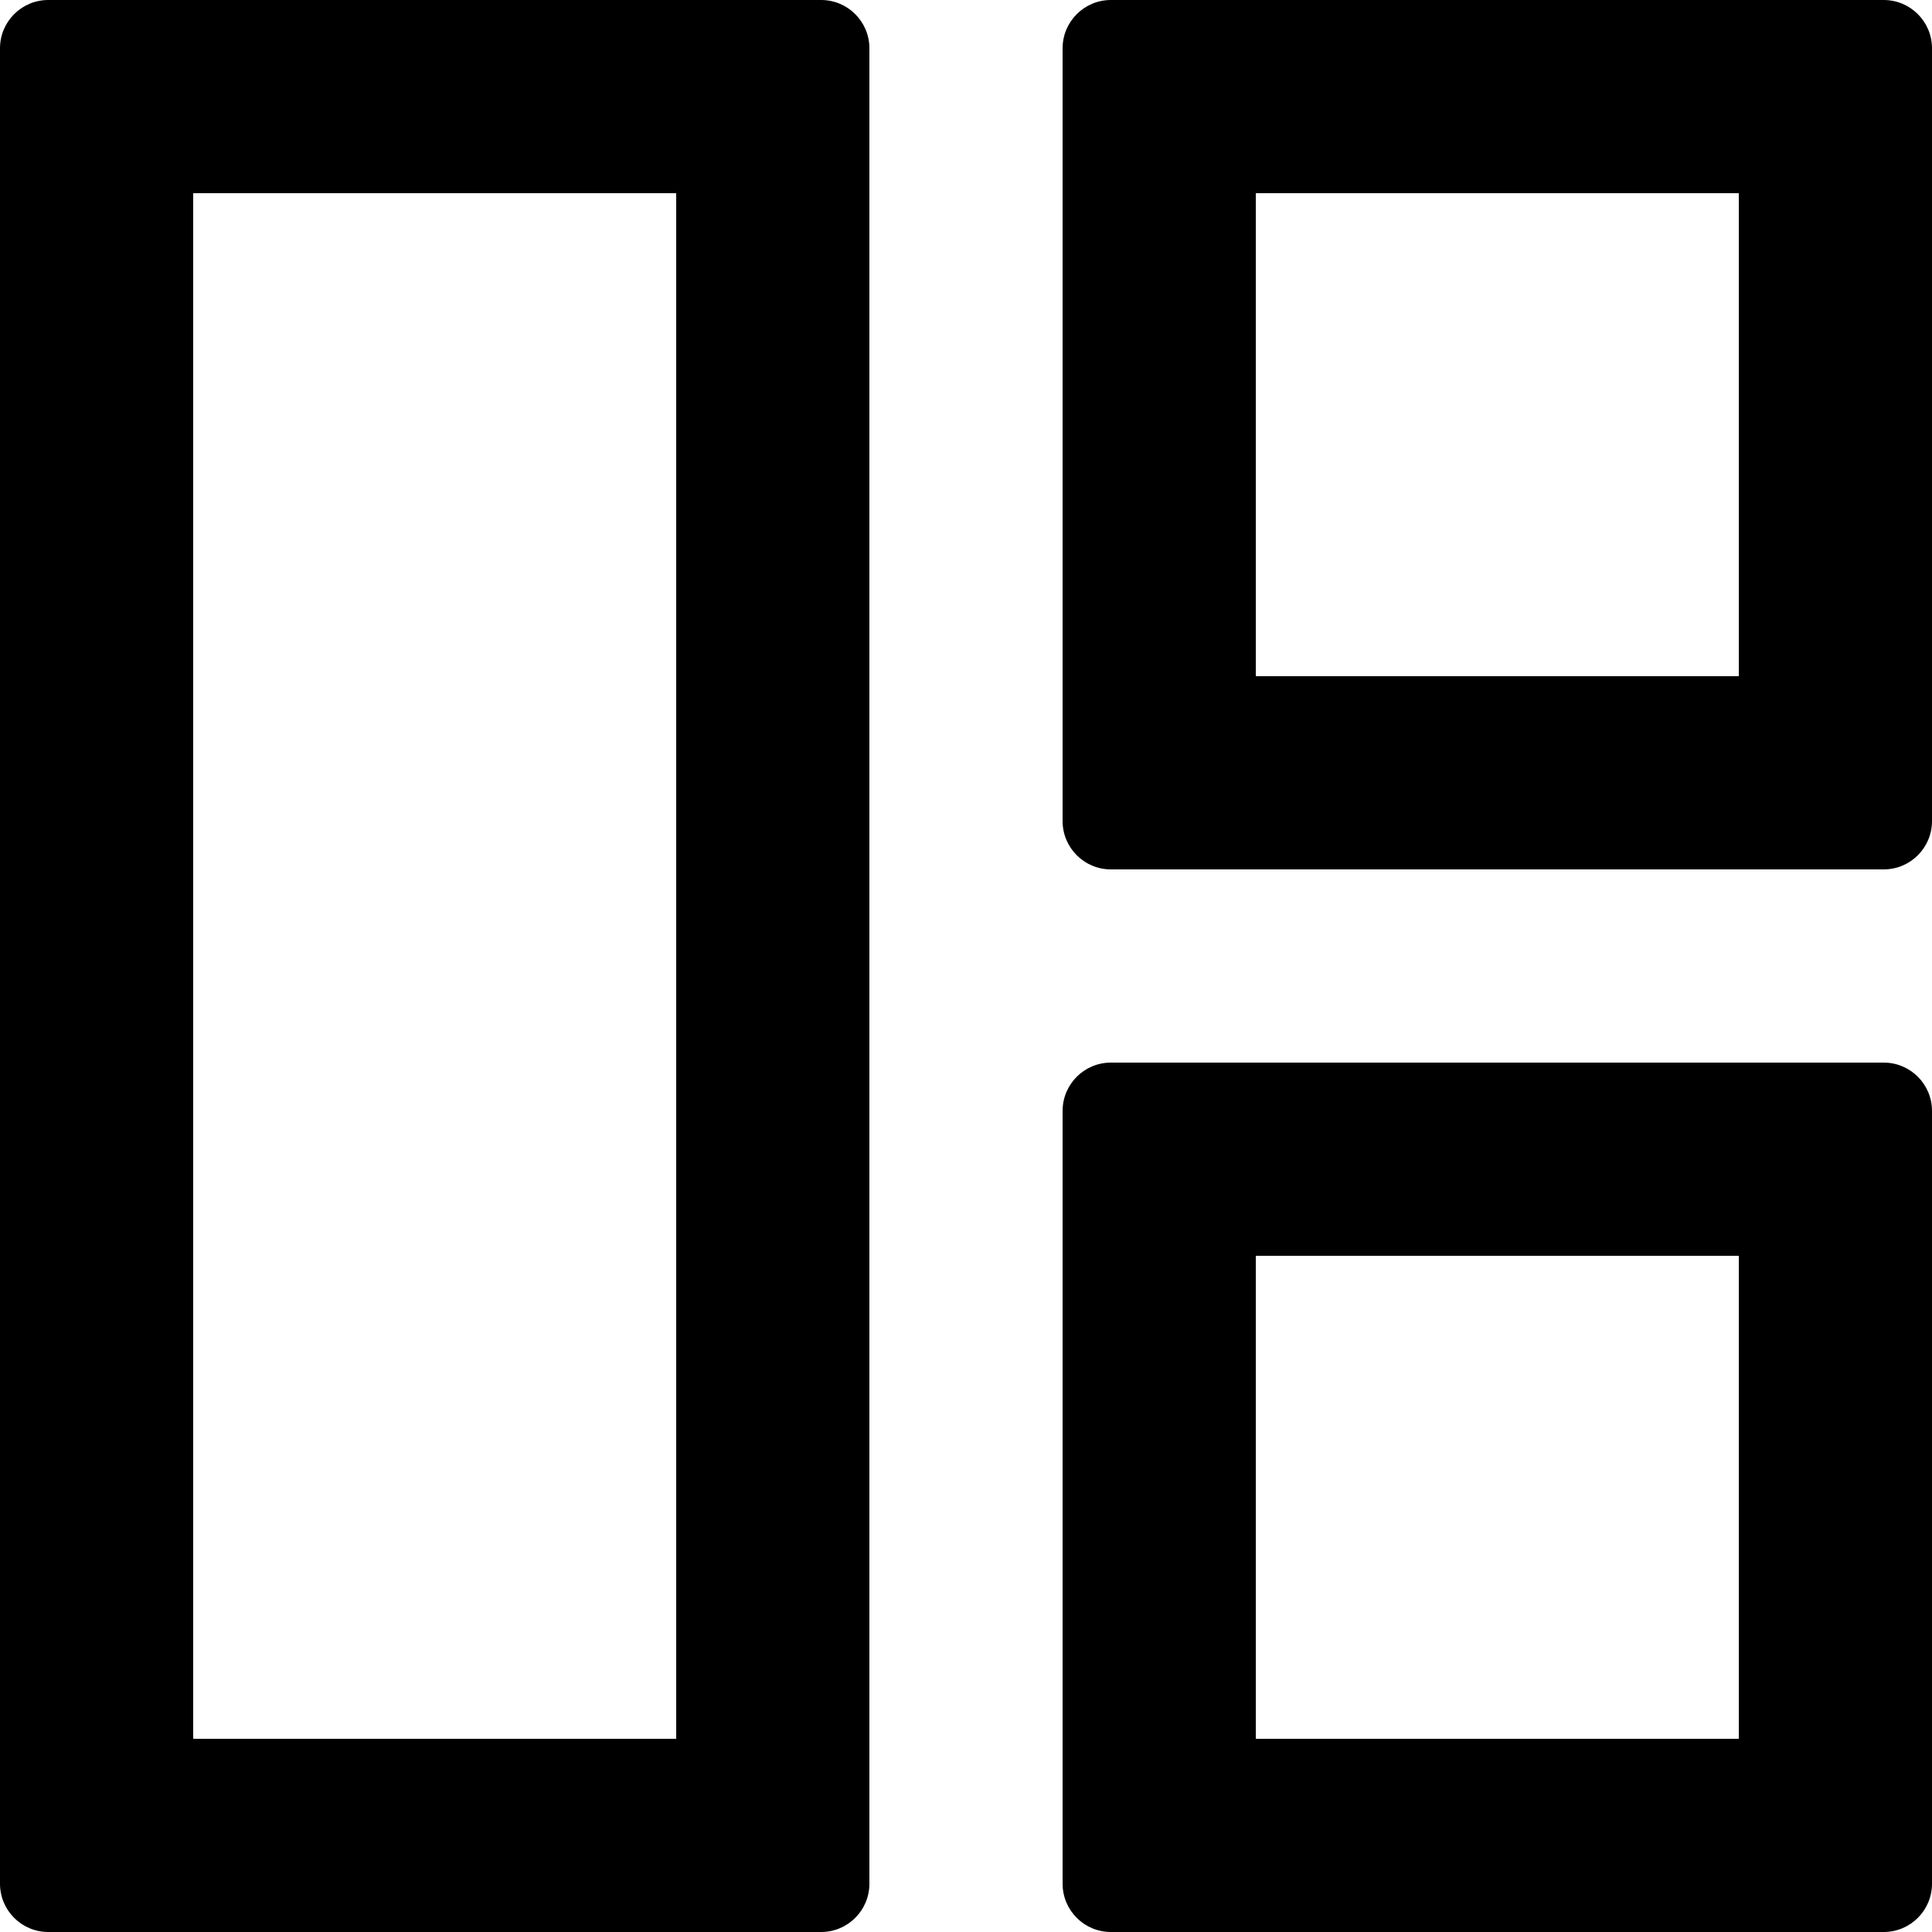
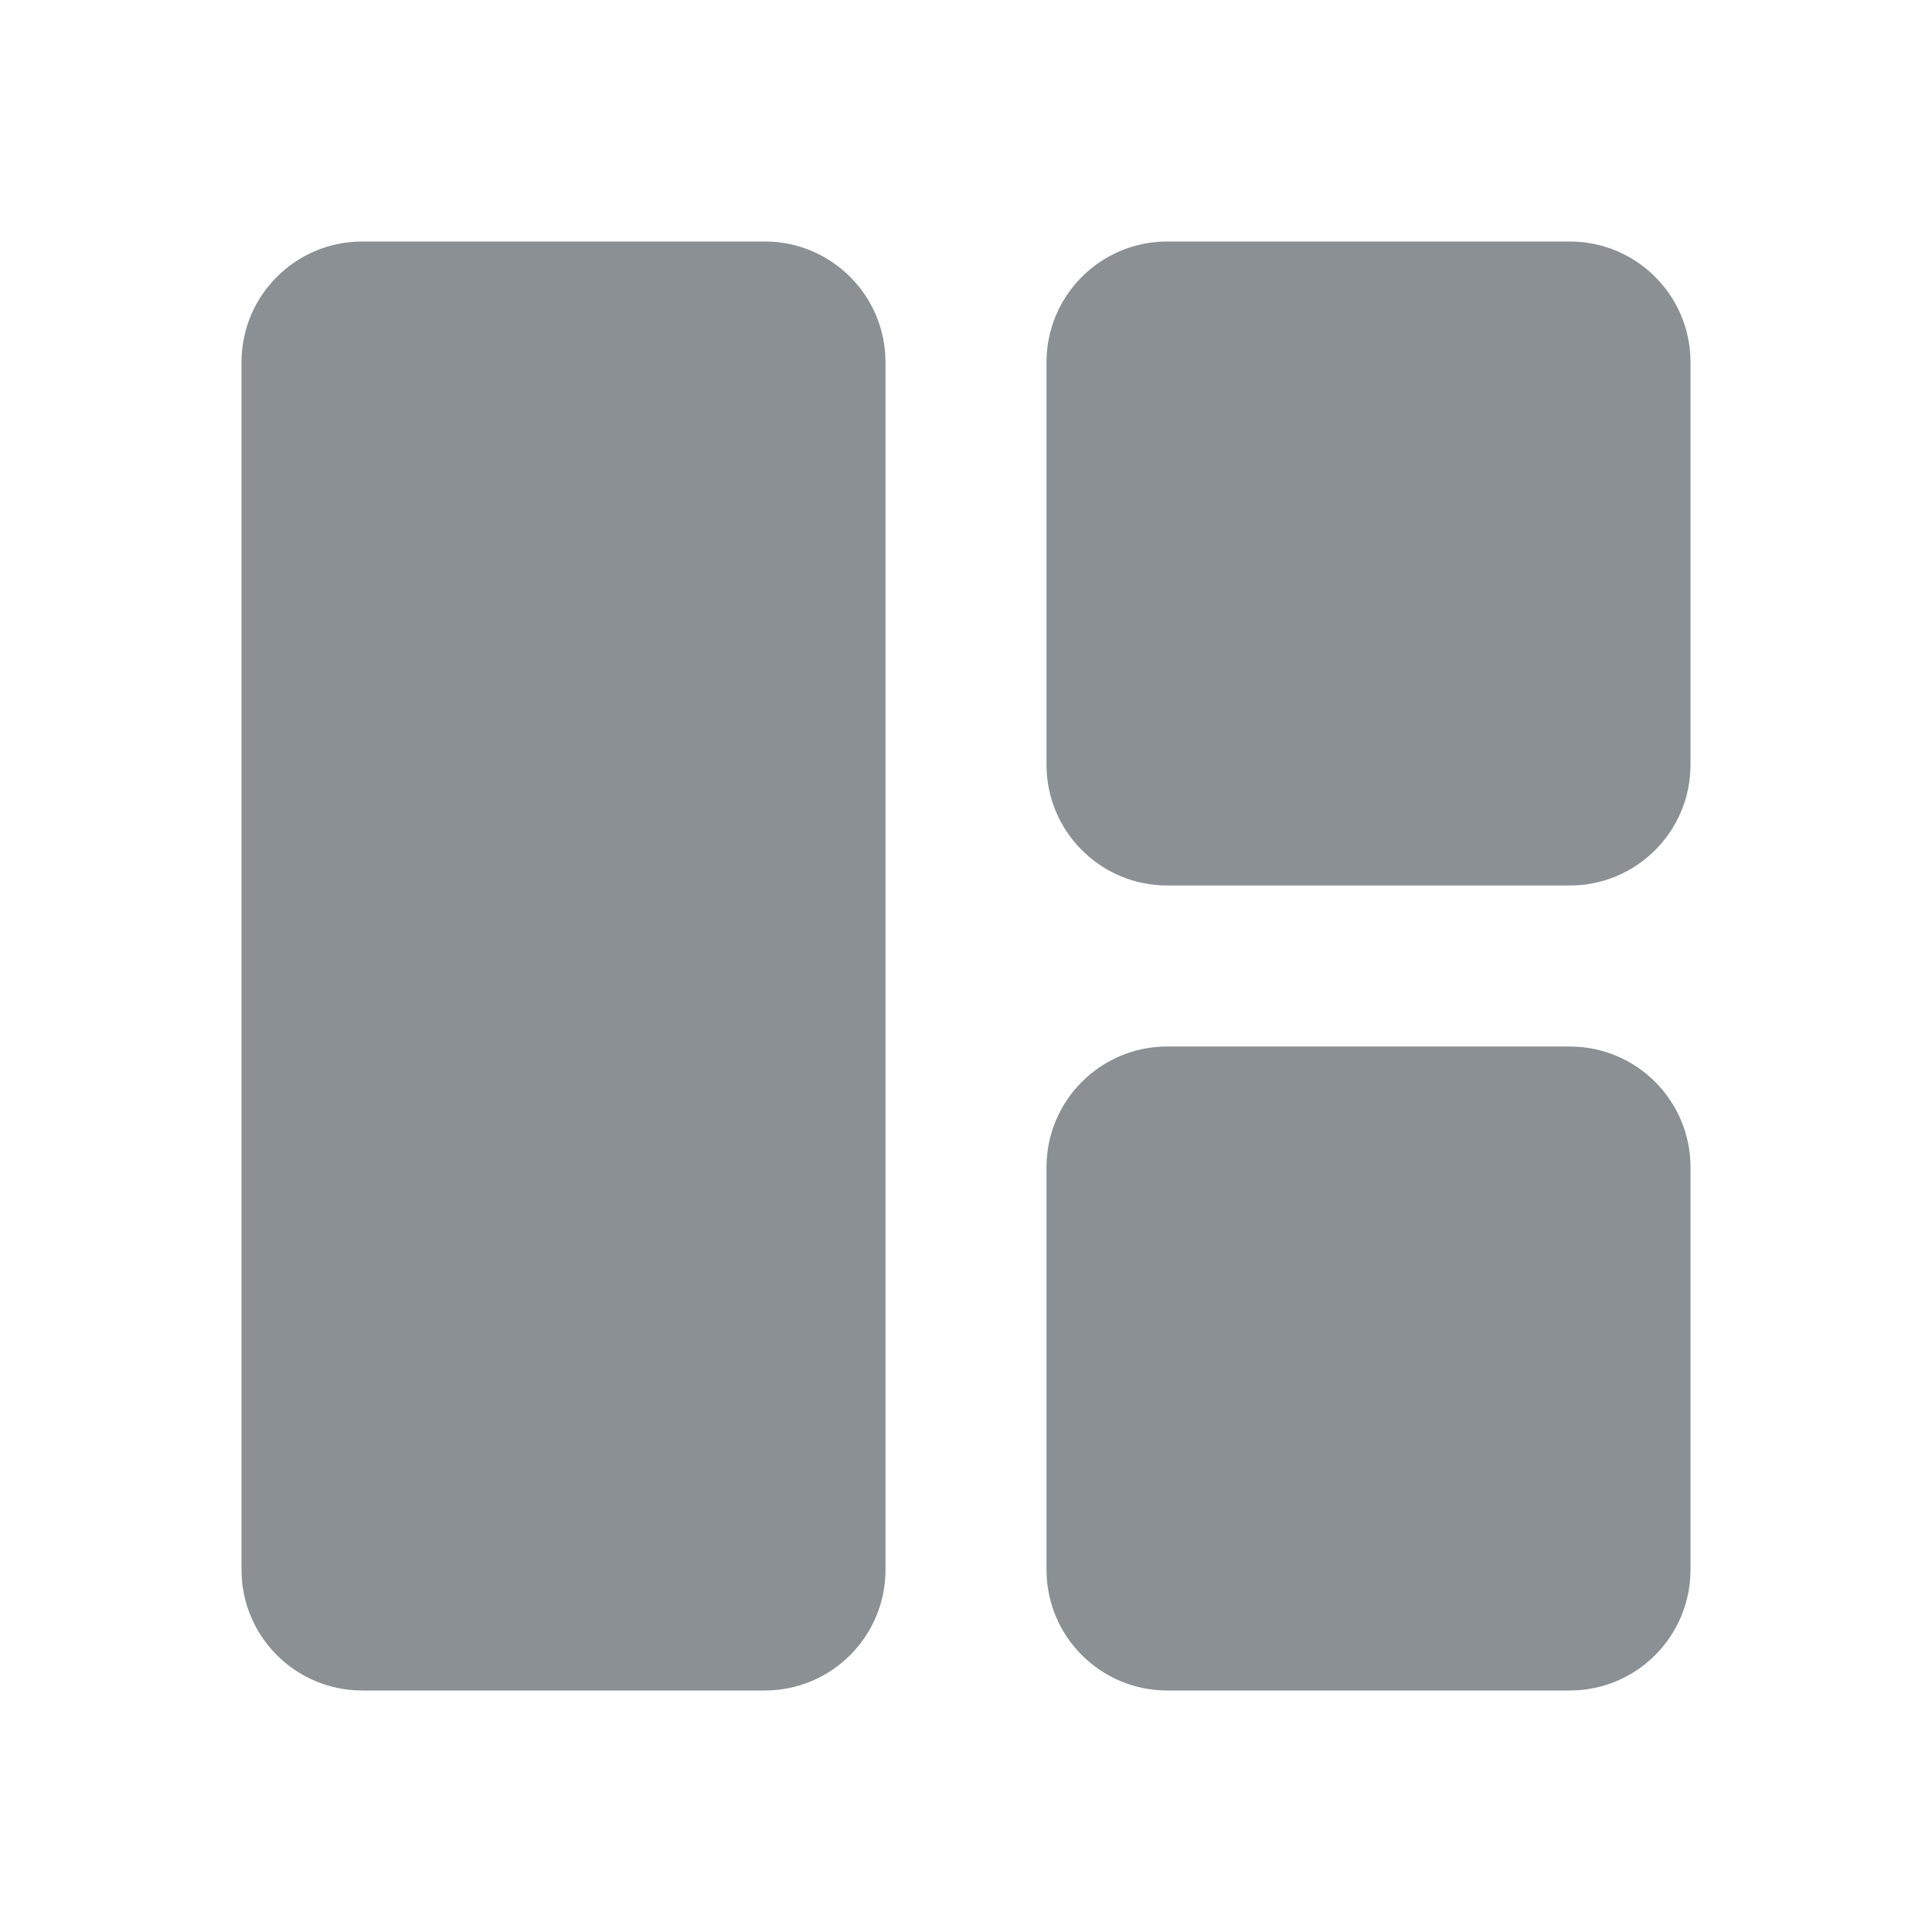
- <svg xmlns="http://www.w3.org/2000/svg" width="20" height="20" viewBox="0 0 20 20">
-   <g transform="translate(-20 -80)">
-     <path d="M28.5,80h-8a.5.5,0,0,0-.5.5v19a.5.5,0,0,0,.5.5h8a.5.5,0,0,0,.5-.5v-19A.5.5,0,0,0,28.5,80ZM27,98H22V82h5Z" />
-     <path d="M39.5,80h-8a.5.5,0,0,0-.5.5v8a.5.5,0,0,0,.5.5h8a.5.5,0,0,0,.5-.5v-8A.5.5,0,0,0,39.5,80ZM38,87H33V82h5Z" />
-     <path d="M39.5,91h-8a.5.5,0,0,0-.5.5v8a.5.5,0,0,0,.5.5h8a.5.5,0,0,0,.5-.5v-8A.5.5,0,0,0,39.5,91ZM38,98H33V93h5Z" />
+ <svg xmlns="http://www.w3.org/2000/svg" width="24" height="24" viewBox="0 0 24 24">
+   <g transform="translate(-935 -258)">
+     <rect width="24" height="24" transform="translate(935 258)" fill="none" />
+     <g transform="translate(587 75)">
+       <rect width="8" height="18" rx="1.5" transform="translate(351 186)" fill="#8b9094" />
+       <rect width="8" height="8" rx="1.5" transform="translate(361 186)" fill="#8b9094" />
+       <rect width="8" height="8" rx="1.5" transform="translate(361 196)" fill="#8b9094" />
+     </g>
  </g>
</svg>
